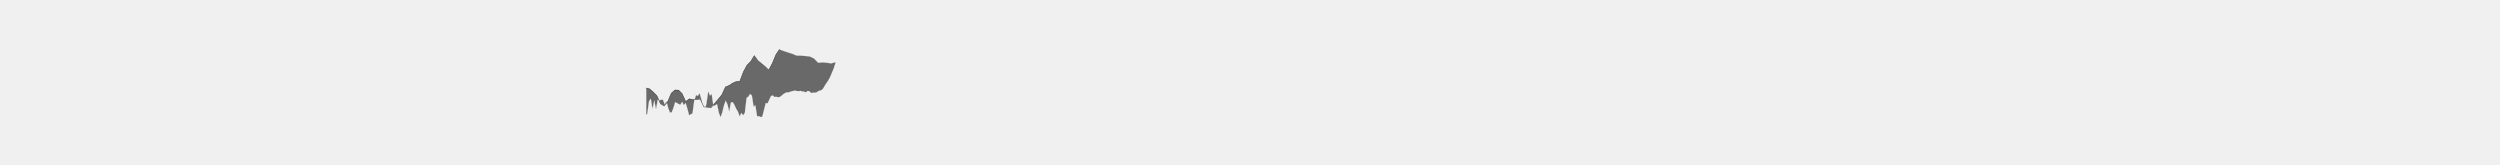
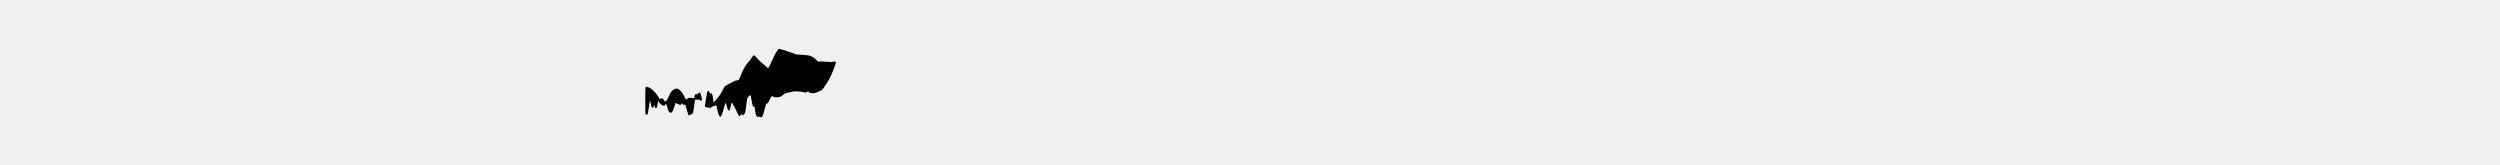
- <svg xmlns="http://www.w3.org/2000/svg" xmlns:xlink="http://www.w3.org/1999/xlink" version="1.1" id="ARlayer" x="0px" y="0px" width="9451.45px" height="623.52px" viewBox="0 0 9451.45 623.52" enable-background="new 0 0 9451.45 623.52" xml:space="preserve">
-   <g opacity="0.75">
-     <defs>
-       <polygon id="SVGID_1_" opacity="0.75" points="3158.51,234.97 3142.22,239.41 3125.93,237.13 3109.64,235.6 3093.35,237.07    3077.06,220.63 3060.77,213.14 3044.48,211.62 3028.18,210.09 3011.89,210.06 2995.6,203.3 2979.31,198.05 2963.02,192.8    2946.73,186.77 2933.12,206.8 2919.51,239.71 2905.9,264.84 2892.29,251.4 2878.67,240.34 2865.06,229.12 2851.45,210.29    2837.84,232.72 2824.23,246.01 2810.62,270.85 2797.01,306.63 2783.39,308.13 2769.78,314.1 2756.17,322.99 2742.56,328.54    2728.95,358.12 2715.34,374.7 2701.73,390.61 2696.89,396.37 2697.6,401.41 2704.19,398.09 2710.77,394.03 2717.35,425.65    2723.93,443.64 2730.51,426.17 2737.1,398.71 2743.68,381.03 2750.26,395.07 2756.84,422.95 2763.42,387.27 2770.01,386.44    2776.59,397.15 2783.17,411.61 2789.75,422.32 2796.34,440.63 2802.92,427.21 2809.5,436.26 2816.08,426.48 2822.66,370.11    2829.25,365.32 2835.83,355.34 2842.41,361.37 2848.99,403.5 2855.57,398.19 2862.16,440.32 2868.74,439.07 2875.32,442.61    2881.9,441.56 2888.48,415.77 2895.07,389.66 2901.65,391.22 2908.23,377.6 2914.81,363.55 2921.4,360.74 2927.98,366.99    2934.56,366.05 2941.14,367.82 2947.72,366.78 2954.31,362.51 2960.89,356.38 2967.47,352.32 2974.05,349.3 2980.63,349.82    2987.22,347.12 2993.8,345.35 3000.38,343.48 3006.96,342.96 3013.54,344.52 3020.13,344.73 3026.71,343.69 3033.29,346.08    3039.87,346.49 3046.46,349.51 3053.04,344.1 3059.62,344.83 3066.2,351.8 3072.78,350.76 3079.37,350.55 3085.95,350.34    3092.53,345.45 3099.11,342.65 3105.69,341.19 3112.28,334.32 3118.86,322.99 3125.44,313.1 3132.02,303.27 3138.6,291.18    3145.19,275.18 3151.77,260.05 3158.35,239.19 3159.16,235.66   " />
-     </defs>
-     <use xlink:href="#SVGID_1_" overflow="visible" />
-     <clipPath id="SVGID_2_">
-       <use xlink:href="#SVGID_1_" overflow="visible" />
-     </clipPath>
-     <use xlink:href="#SVGID_1_" overflow="visible" fill="none" stroke="#FFFFFF" stroke-miterlimit="10" />
-   </g>
-   <g opacity="0.75">
-     <defs>
-       <path id="SVGID_3_" opacity="0.75" d="M2696.55,396.33l-8.78,10.47l-13.61-1.81l-6.37-0.87l3.14-15.04l6.58-44.6l6.58,16.88    l6.58-6.67L2696.55,396.33z M2512.97,394.3l-6.58-17.51l-6.58,0.1l-6.58,2.19l-2.12-0.64l6.11,13.6l13.61,8.08l9.97-12.3    l-1.24-4.99L2512.97,394.3z M2644.61,351.47l-6.58,11.25l-6.58-3.86l-5.33,17.2l7.21,0.09l13.61-2.41l8.01,17.29l-3.76-18.21    L2644.61,351.47z M2606.11,373.14l-13.61,10.42l-13.61-29.7l-13.61-13.59l-13.61-0.43l-13.61,11.9l-13.61,31.58l-3.65,4.5    l5.34,21.38l6.58,16.36l6.58-0.42l6.58-16.36l6.58-22.09l6.58,2.81l6.58,3.86l6.58,2.81l6.58-10.94l6.58,12.61l6.58-8.23    l6.58,21.26l6.58,25.32l6.58-4.17l6.58-3.02l6.58-48.88l1.26-4.06l-6.4-0.08L2606.11,373.14z M2470,347.94l-13.61-12.09    l-13.61-3.72v102.49l4.38-3.74l6.58-47.83l6.58-9.59l6.58,39.81l6.58-33.04l6.58,34.08l6.58-37.2l4.47,1.34l-7.5-16.69    L2470,347.94z" />
-     </defs>
-     <use xlink:href="#SVGID_3_" overflow="visible" />
-     <clipPath id="SVGID_4_">
-       <use xlink:href="#SVGID_3_" overflow="visible" />
-     </clipPath>
-     <use xlink:href="#SVGID_3_" overflow="visible" fill="none" stroke="#FFFFFF" stroke-miterlimit="10" />
-   </g>
-   <g opacity="0.75">
-     <path fill="none" stroke="#000000" stroke-width="1.802" stroke-linecap="round" stroke-linejoin="round" stroke-miterlimit="10" d="   M2442.67,332.68l13.63,3.72l13.63,12.1l13.63,13.83l13.63,30.33l13.63,8.09l13.63-16.83l13.63-31.61l13.63-11.91l13.63,0.43   l13.63,13.61l13.63,29.73l13.63-10.43l13.63,2.84l13.63,0.18l13.63-2.41l13.63,29.42l13.63,1.85l13.63,1.81l13.63-16.26   l13.63-15.96l13.63-16.62l13.63-29.67l13.63-5.57l13.63-8.92l13.63-5.99l13.63-1.51l13.63-35.89l13.63-24.92l13.63-13.33   l13.63-22.5l13.63,18.89l13.63,11.26l13.63,11.08l13.63,13.48l13.63-25.21l13.63-33l13.63-20.1" />
-   </g>
+ <svg xmlns="http://www.w3.org/2000/svg" version="1.1" id="ARlayer" x="0px" y="0px" width="9451.45px" height="623.52px" viewBox="0 0 9451.45 623.52" enable-background="new 0 0 9451.45 623.52" xml:space="preserve">
+   <defs id="defs855" />
+   <path style="fill:#000000" d="m 2602.155,434.25 c -0.854,-1.632 -9.769,-31.943 -10.9,-37.058 -0.371,-1.68 -0.952,-2.115 -2.133,-1.597 -3.794,1.662 -6.496,0.918 -8.76,-2.413 l -2.255,-3.318 -2.304,3.556 c -1.267,1.956 -3.003,3.561 -3.857,3.568 -0.854,0.007 -5.214,-1.758 -9.689,-3.922 l -8.136,-3.935 -3.706,11.185 c -4.343,13.106 -7.855,21.408 -10.111,23.901 -2.267,2.505 -7.734,2.313 -10.223,-0.358 -2.142,-2.3 -6.684,-14.185 -9.566,-25.036 -1.607,-6.048 -1.946,-6.57 -3.603,-5.535 -1.006,0.628 -1.961,2.049 -2.121,3.158 -1.167,8.069 -19.35,-0.485 -23.362,-10.991 -0.935,-2.449 -2.009,-4.453 -2.386,-4.453 -0.377,0 -1.685,5.465 -2.906,12.145 -2.491,13.618 -3.358,15.855 -6.149,15.855 -2.527,0 -4.717,-3.438 -5.562,-8.732 -0.789,-4.941 -1.912,-4.819 -2.742,0.297 -0.73,4.496 -2.28,6.435 -5.145,6.435 -2.973,0 -4.02,-2.605 -6.181,-15.378 -2.712,-16.027 -2.971,-15.495 -7.373,15.11 -1.643,11.422 -3.493,22.011 -4.112,23.531 -1.409,3.462 -5.376,4.662 -7.706,2.331 -1.509,-1.51 -1.665,-6.343 -1.665,-51.594 0,-57.194 -0.496,-54.009 8.09,-51.906 7.206,1.764 11.037,3.967 19.524,11.223 12.338,10.55 20.409,21.146 25.477,33.45 0.061,0.147 2.42,-0.266 5.243,-0.918 7.08,-1.634 9.598,-0.333 12.774,6.606 2.471,5.398 2.51,5.428 4.442,3.495 1.072,-1.072 2.791,-1.95 3.819,-1.95 1.445,0 3.512,-3.619 9.108,-15.951 6.497,-14.315 7.839,-16.524 13.094,-21.536 C 2547.516,337.367 2552.082,335 2557.5,335 c 5.684,0 9.533,2.251 16.8,9.823 5.658,5.896 7.799,9.189 12.747,19.612 l 5.947,12.526 6.253,-4.058 c 5.304,-3.443 6.784,-3.963 9.753,-3.432 1.925,0.344 6.006,0.885 9.068,1.201 l 5.569,0.574 1.8,-6.648 c 2.075,-7.665 4.378,-9.998 8.37,-8.48 2.034,0.773 2.755,0.632 3.491,-0.684 3.075,-5.494 7.707,-6.96 10.055,-3.183 2.219,3.57 6.815,21.298 6.465,24.94 -0.262,2.732 -0.777,3.363 -2.952,3.615 -1.876,0.217 -3.225,-0.447 -4.689,-2.307 -2.012,-2.558 -2.229,-2.598 -10.433,-1.933 l -8.378,0.68 -3.246,24.127 c -1.786,13.27 -3.477,24.926 -3.759,25.903 -0.519,1.799 -13.062,8.725 -15.801,8.725 -0.819,0 -1.902,-0.787 -2.405,-1.75 z" id="path910" />
+   <path style="fill:#000000" d="m 2871.5,442 c -1.1,-0.473 -3.688,-0.891 -5.75,-0.93 -6.889,-0.129 -7.841,-2.541 -12.062,-30.57 -1.167,-7.748 -1.286,-7.991 -3.782,-7.7 -1.418,0.165 -3.098,-0.326 -3.733,-1.092 -0.635,-0.766 -2.525,-9.451 -4.199,-19.3 -2.93,-17.242 -4.477,-23.408 -5.873,-23.408 -0.361,0 -2.974,2.634 -5.808,5.853 -5.9,6.702 -5.873,6.602 -9.304,35.147 -3.007,25.022 -3.753,27.84 -8.799,33.25 -3.204,3.435 -5.658,3.493 -7.826,0.184 l -1.681,-2.566 -2.035,3.56 c -4.084,7.147 -7.428,5.629 -11.989,-5.442 -4.882,-11.85 -20.189,-40.464 -21.813,-40.777 -1.254,-0.242 -1.933,1.608 -3.301,8.994 -2.747,14.827 -4.292,19.583 -6.601,20.316 -2.988,0.948 -4.771,-1.079 -6.505,-7.399 -4.135,-15.066 -6.651,-22.306 -7.466,-21.491 -0.486,0.486 -2.718,7.406 -4.959,15.378 C 2728.738,436.999 2727.077,441 2722.657,441 c -0.927,0 -2.546,-1.414 -3.597,-3.142 -1.97,-3.239 -6.671,-19.456 -9.602,-33.125 l -1.666,-7.767 -3.505,2.166 c -1.928,1.191 -4.894,2.127 -6.593,2.078 -2.191,-0.062 -4.192,0.911 -6.894,3.351 -4.253,3.842 -4.218,3.838 -15.202,2.039 -9.044,-1.481 -10.966,-3.083 -10.322,-8.6 1.434,-12.28 8.136,-51.718 8.965,-52.75 2.453,-3.055 6.281,-0.655 8.696,5.455 1.095,2.768 1.64,3.13 4.001,2.658 5.252,-1.05 6.766,2.641 9.081,22.138 0.653,5.5 1.361,10.586 1.572,11.302 0.375,1.27 19.712,-21.017 25.328,-29.192 1.553,-2.26 5.764,-9.982 9.359,-17.16 3.595,-7.178 7.303,-13.703 8.24,-14.5 1.87,-1.59 18.394,-10.625 30.981,-16.941 4.4,-2.207 10.7,-4.512 14,-5.122 3.3,-0.61 6.609,-1.404 7.353,-1.764 0.744,-0.361 4.159,-7.623 7.587,-16.139 10.8,-26.825 17.476,-38.819 27.544,-49.484 3.115,-3.3 8.922,-10.865 12.903,-16.81 9.263,-13.834 9.564,-13.848 20.077,-0.931 4.375,5.375 12.149,13.104 18.536,18.428 6.05,5.043 13.878,11.79 17.395,14.992 3.517,3.202 6.738,5.822 7.157,5.822 1.087,0 9.649,-16.954 17.421,-34.5 10.086,-22.77 19.328,-37.913 23.822,-39.035 2.133,-0.532 45.282,13.45 58.98,19.112 5.473,2.262 8.413,2.684 24.333,3.495 32.908,1.676 41.014,4.281 56.042,18.008 l 8.779,8.019 7.535,-0.649 c 4.351,-0.375 12.606,-0.086 19.535,0.684 15.381,1.708 22.488,1.685 30.262,-0.101 5.742,-1.319 6.404,-1.296 7.979,0.278 1.622,1.622 1.622,2.079 0,8.244 -2.66,10.141 -12.295,34.599 -19.282,48.945 -6.884,14.135 -26.194,44.13 -31.599,49.084 -1.851,1.696 -5.39,3.651 -7.865,4.345 -2.475,0.693 -6.944,2.647 -9.931,4.343 -4.407,2.501 -7.043,3.21 -13.98,3.761 -9.867,0.784 -13.797,-0.029 -17.088,-3.531 -2.87,-3.055 -5.868,-3.181 -9.407,-0.397 -2.912,2.291 -3.546,2.273 -16.76,-0.456 -4.216,-0.871 -12.991,-1.861 -19.5,-2.201 -10.818,-0.565 -12.693,-0.387 -21.834,2.073 -5.5,1.48 -12.283,3.044 -15.074,3.475 -6.343,0.98 -12.408,4.032 -17.776,8.946 -7.156,6.551 -11.268,8.059 -21.971,8.059 -8.414,0 -9.793,-0.266 -13.138,-2.536 -2.168,-1.471 -4.485,-2.299 -5.518,-1.971 -1.049,0.333 -4.265,5.644 -7.828,12.928 -5.807,11.872 -8.732,15.58 -12.29,15.58 -1.269,0 -2.381,2.821 -4.829,12.25 -9.538,36.739 -10.425,38.819 -16.501,38.68 -1.692,-0.039 -3.976,-0.457 -5.076,-0.93 z" id="path1291" />
</svg>
